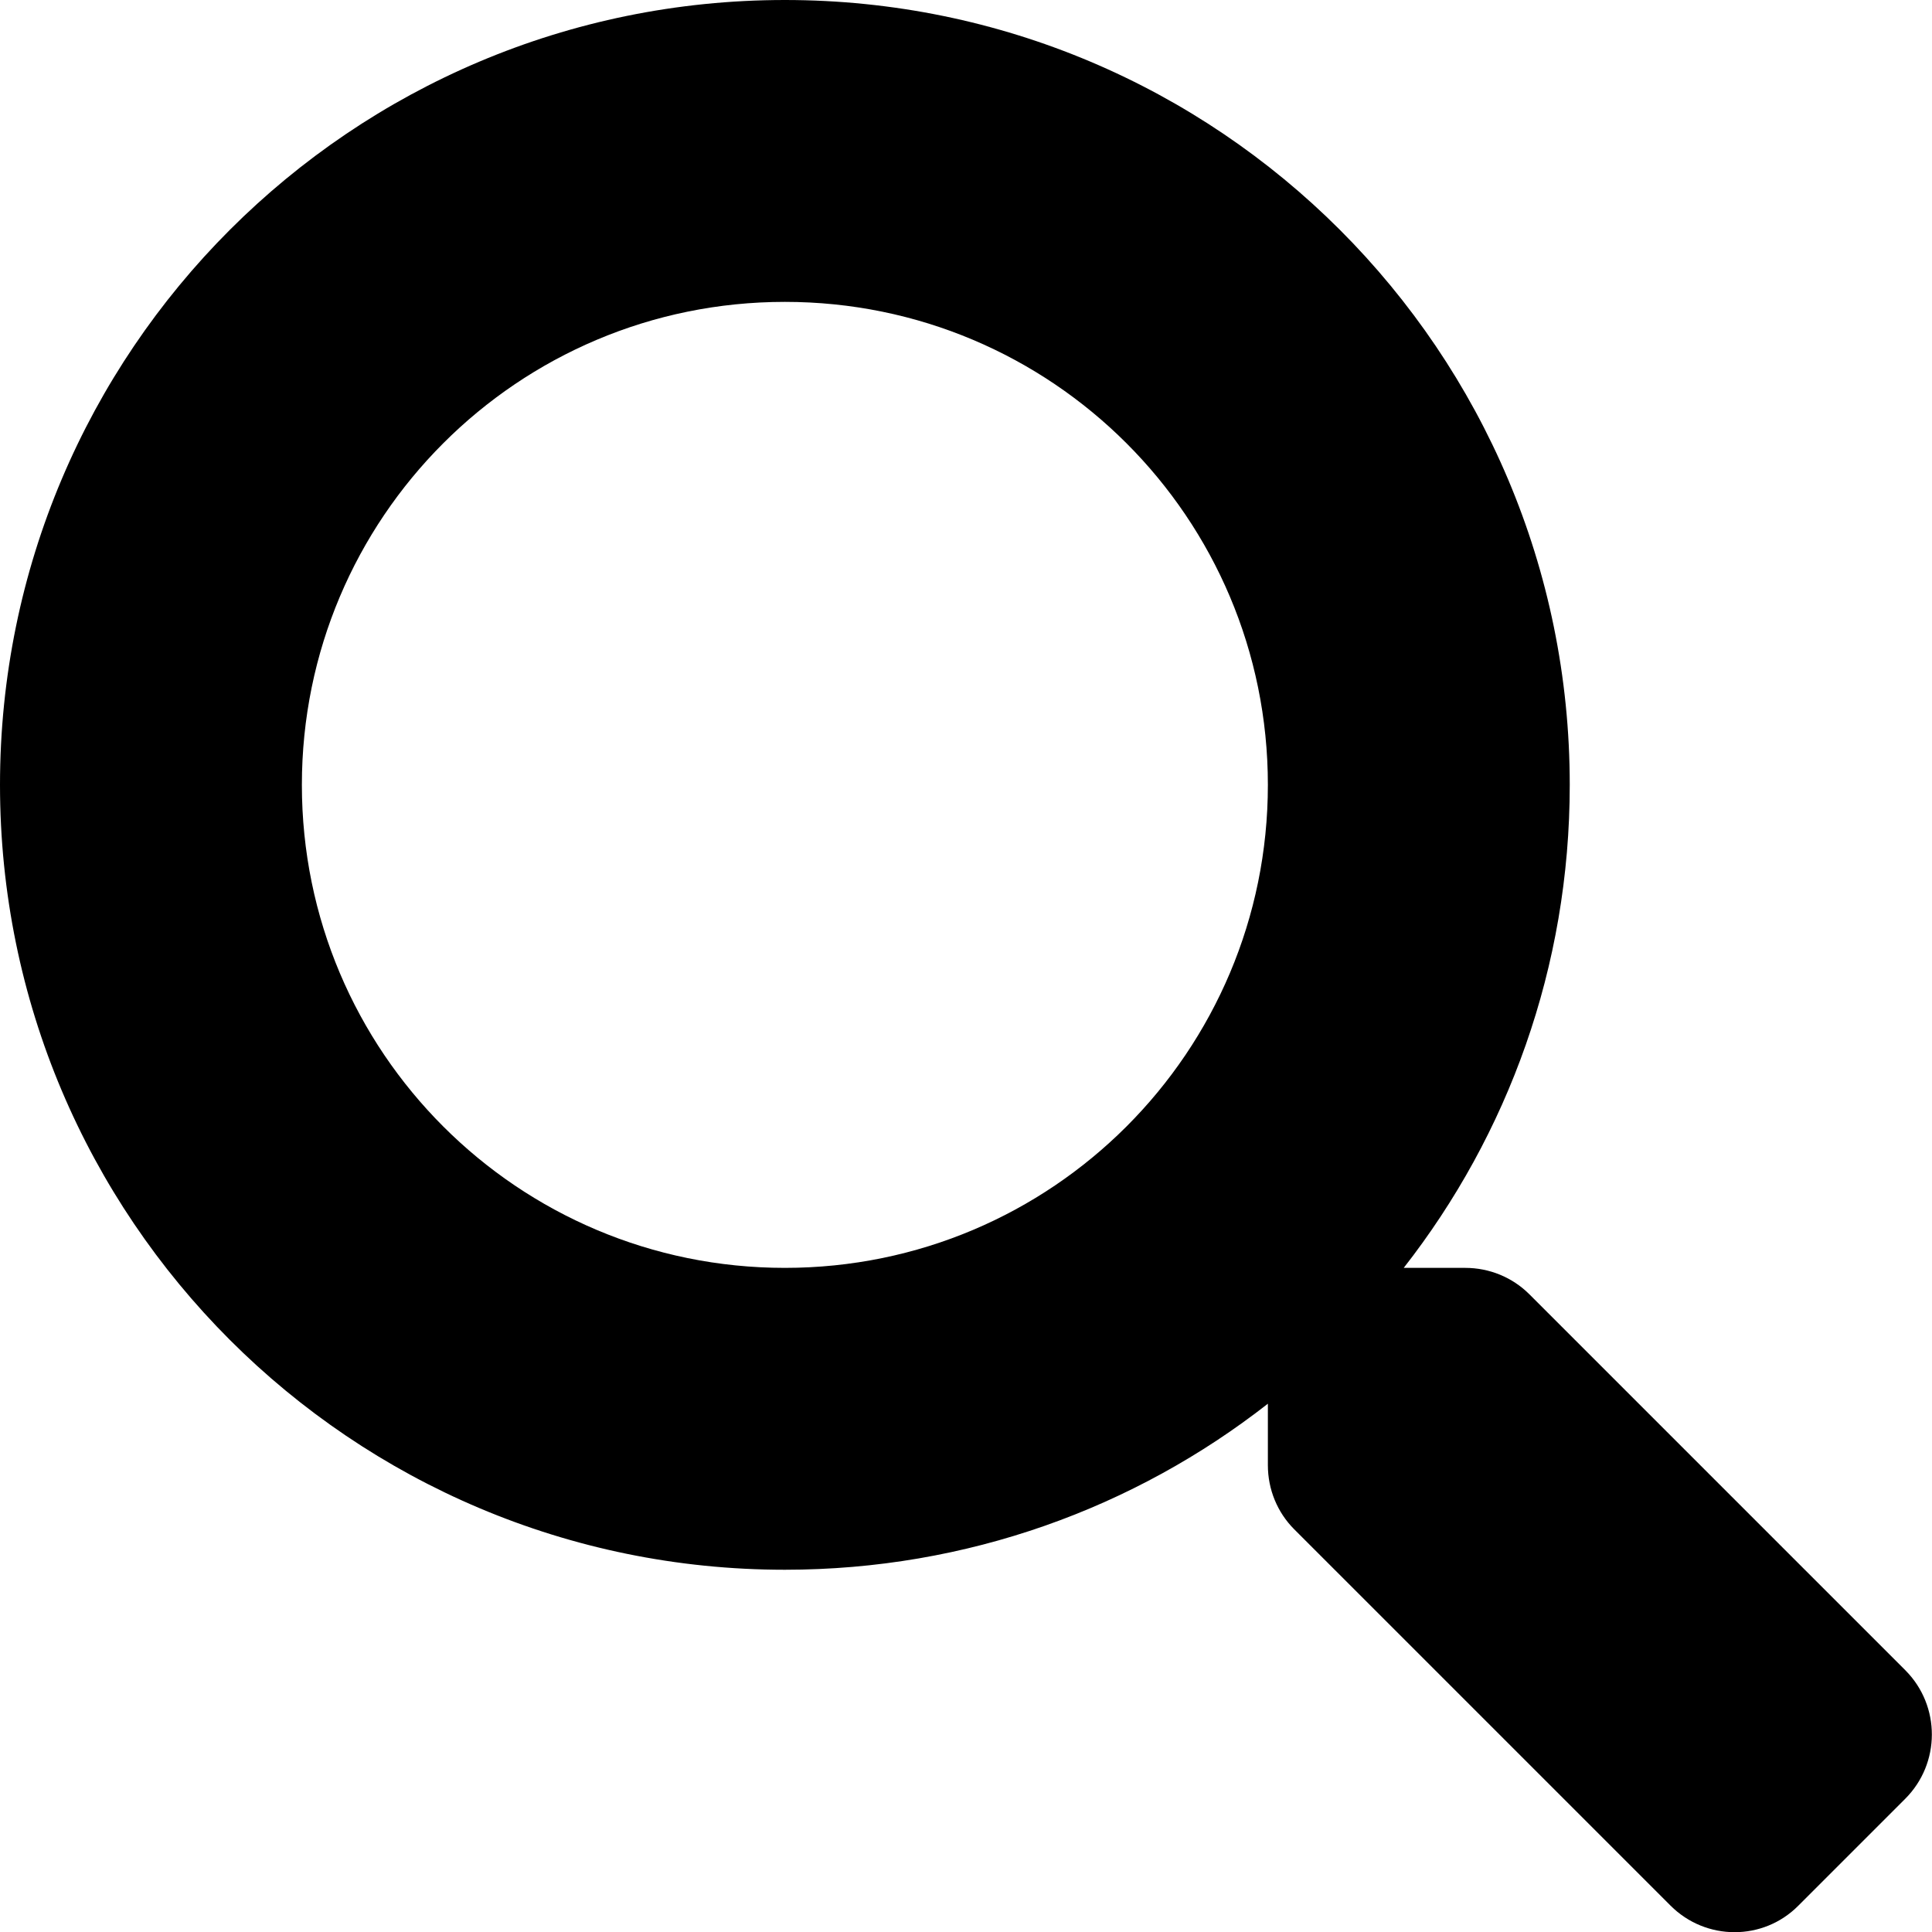
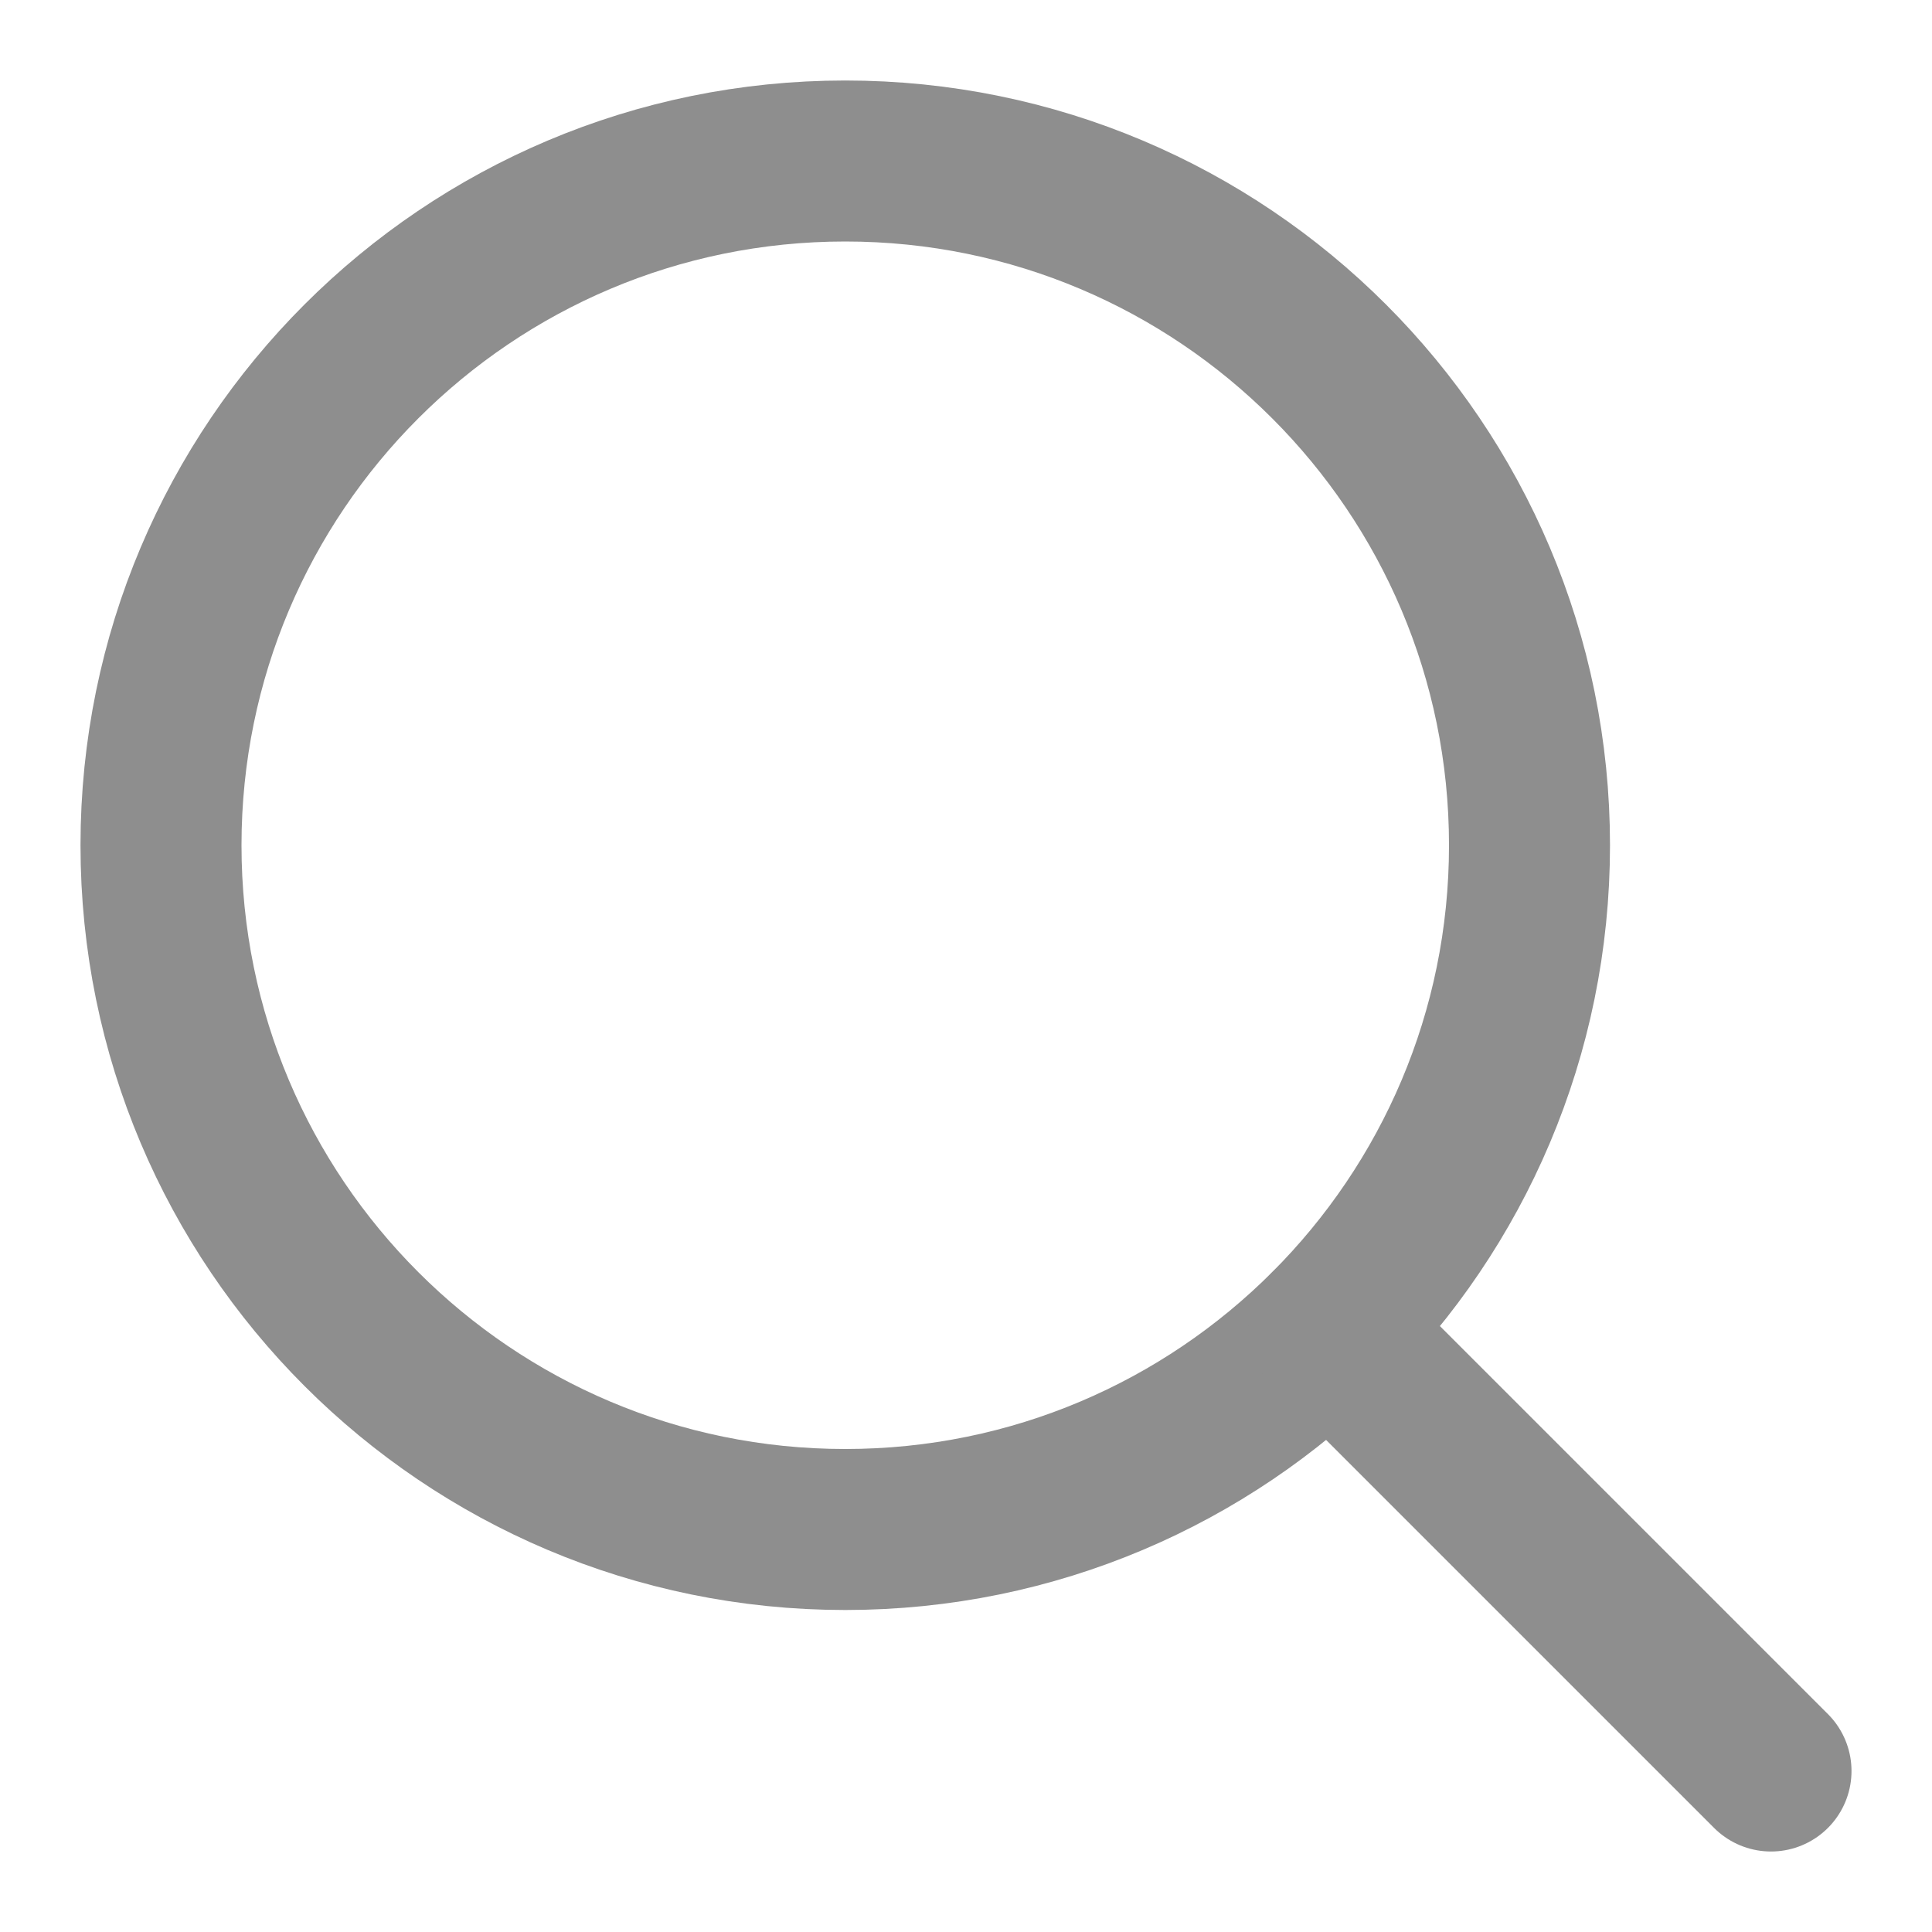
- <svg xmlns="http://www.w3.org/2000/svg" aria-hidden="true" focusable="false" data-prefix="fas" data-icon="search" class="svg-inline--fa fa-search fa-w-16" role="img" viewBox="0 0 512 512">
-   <path fill="currentColor" d="M505 442.7L405.3 343c-4.5-4.5-10.6-7-17-7H372c27.6-35.3 44-79.7 44-128C416 93.1 322.9 0 208 0S0 93.1 0 208s93.1 208 208 208c48.3 0 92.7-16.4 128-44v16.3c0 6.4 2.5 12.5 7 17l99.7 99.7c9.4 9.4 24.6 9.4 33.9 0l28.3-28.3c9.4-9.4 9.4-24.6.1-34zM208 336c-70.7 0-128-57.2-128-128 0-70.7 57.2-128 128-128 70.7 0 128 57.2 128 128 0 70.7-57.2 128-128 128z" />
+ <svg xmlns="http://www.w3.org/2000/svg" aria-label="Ara" class="_8-yf5 " color="#8e8e8e" fill="#8e8e8e" height="16" role="img" viewBox="0 0 24 24" width="16">
+   <path d="M19 10.5A8.5 8.5 0 1110.5 2a8.5 8.5 0 018.5 8.5z" fill="none" stroke="currentColor" stroke-linecap="round" stroke-linejoin="round" stroke-width="2" />
+   <line fill="none" stroke="currentColor" stroke-linecap="round" stroke-linejoin="round" stroke-width="2" x1="16.511" x2="22" y1="16.511" y2="22" />
</svg>
